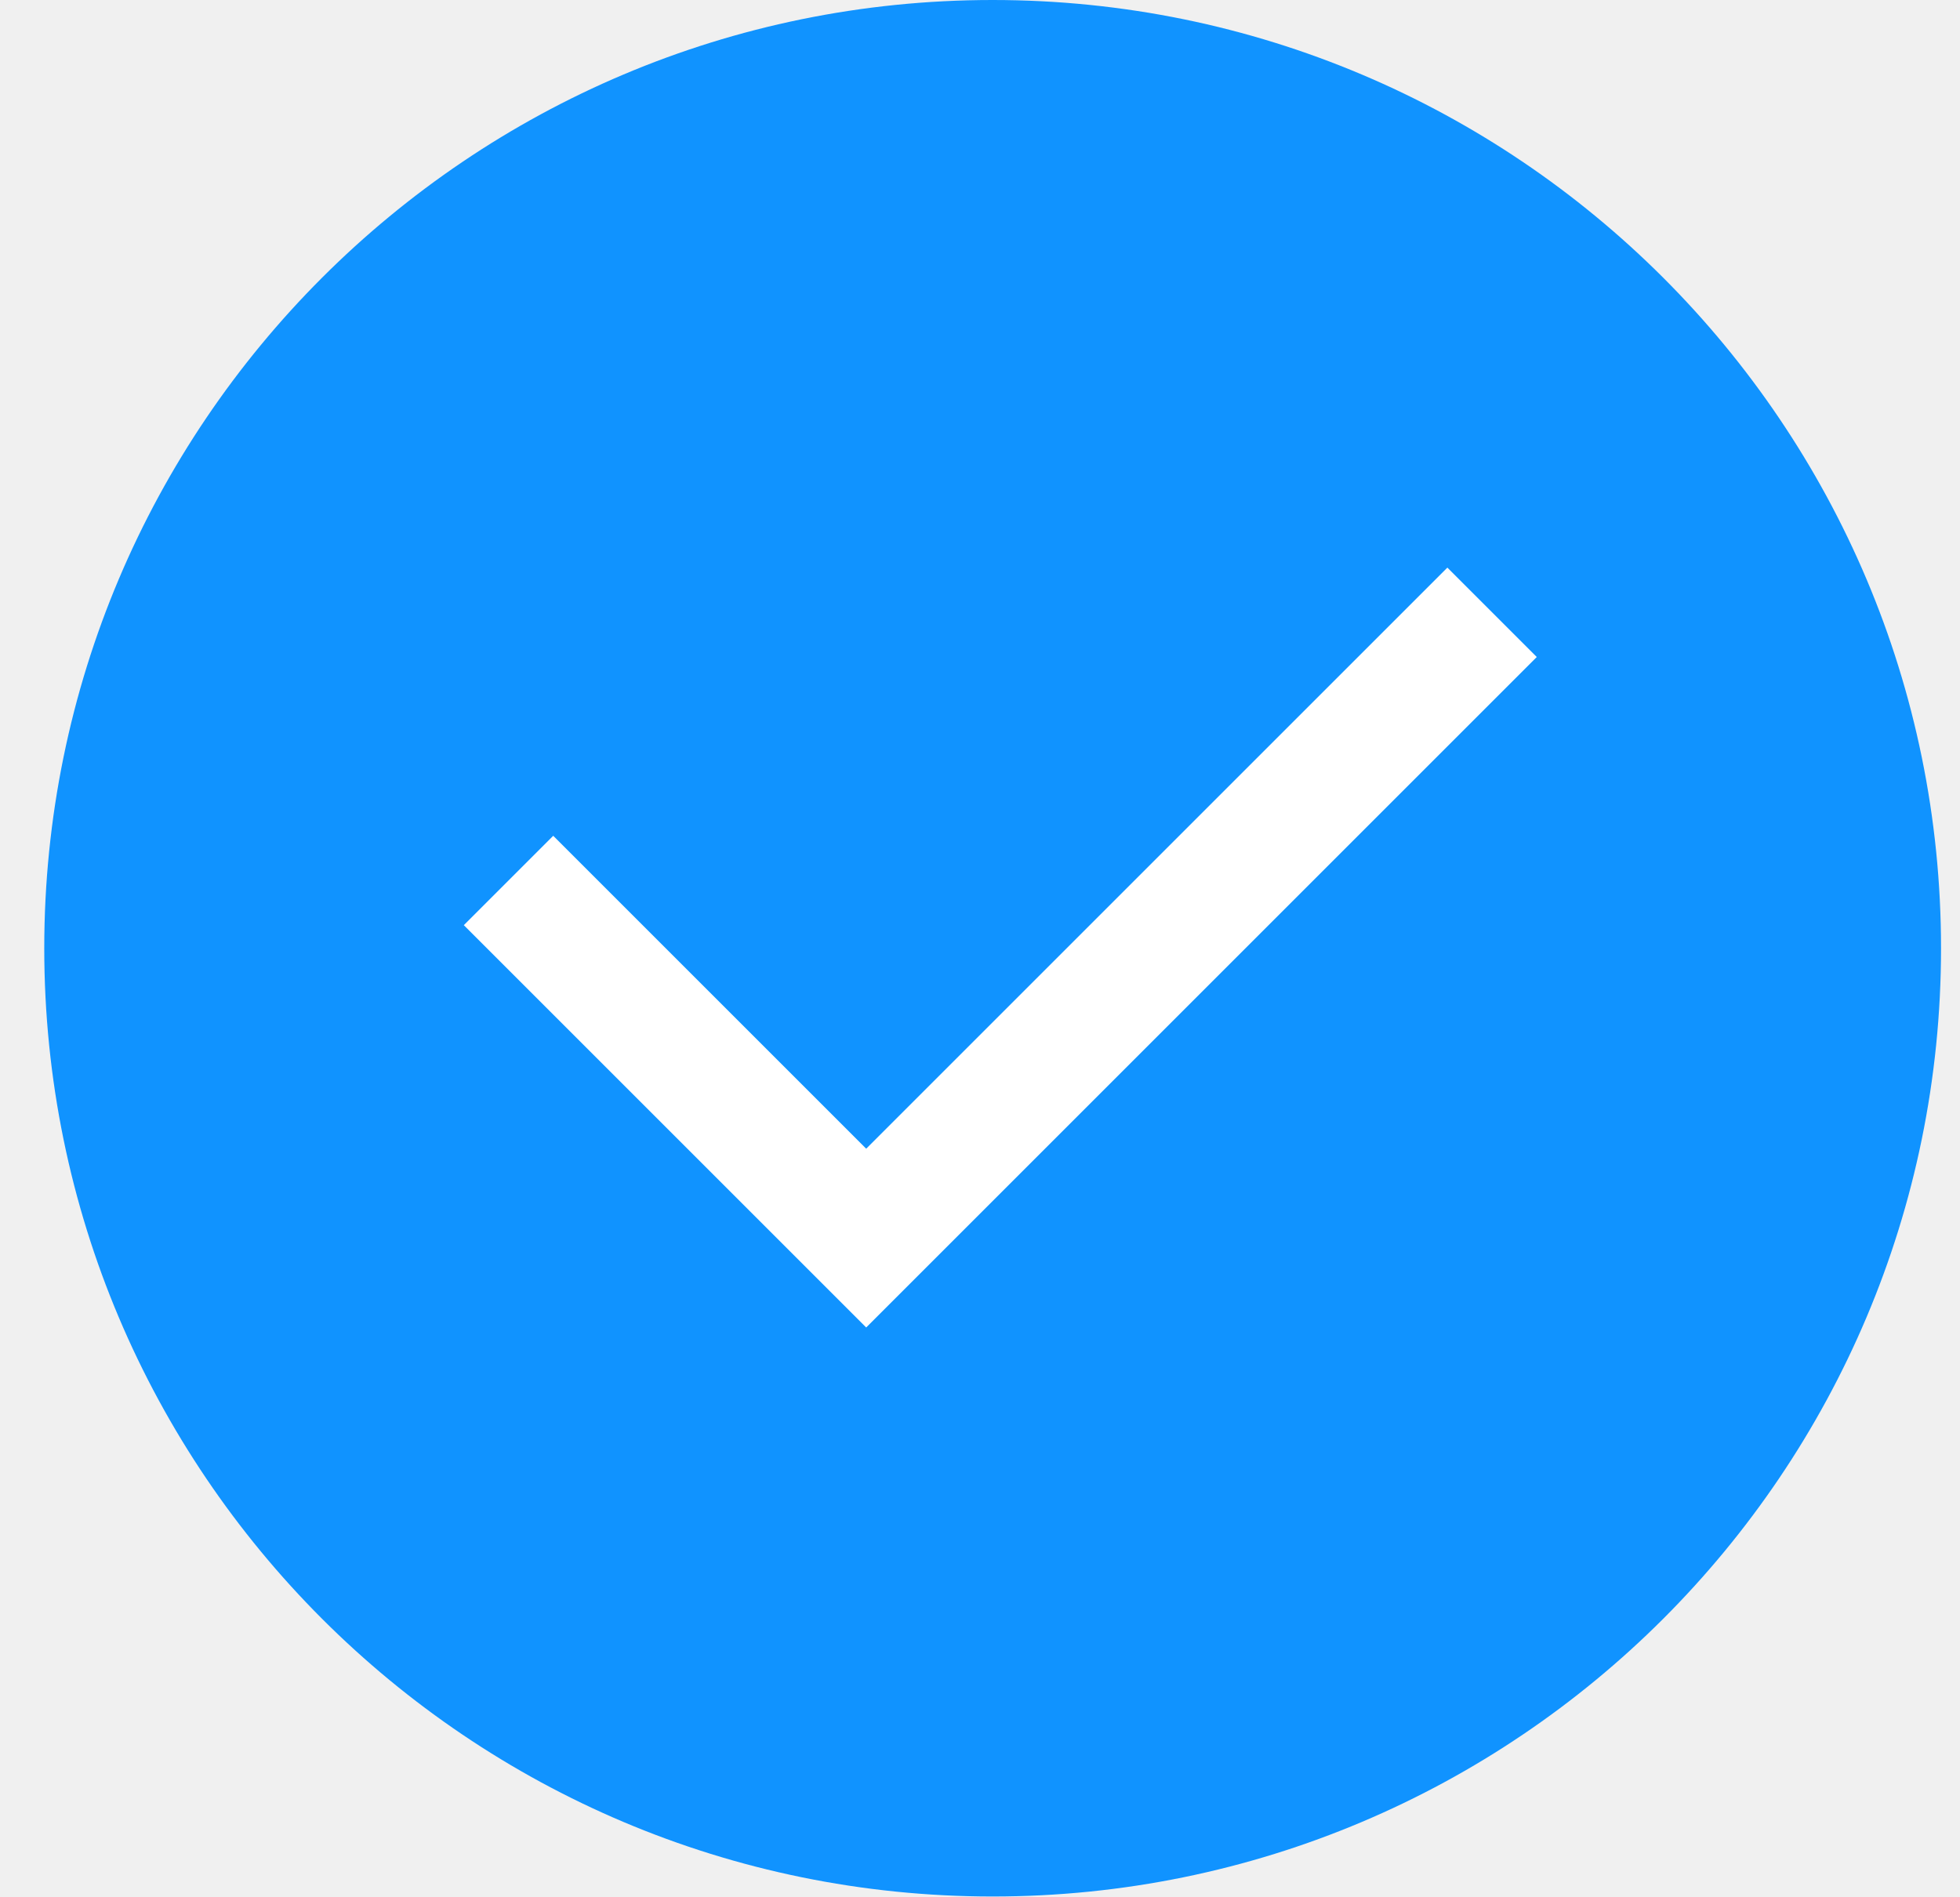
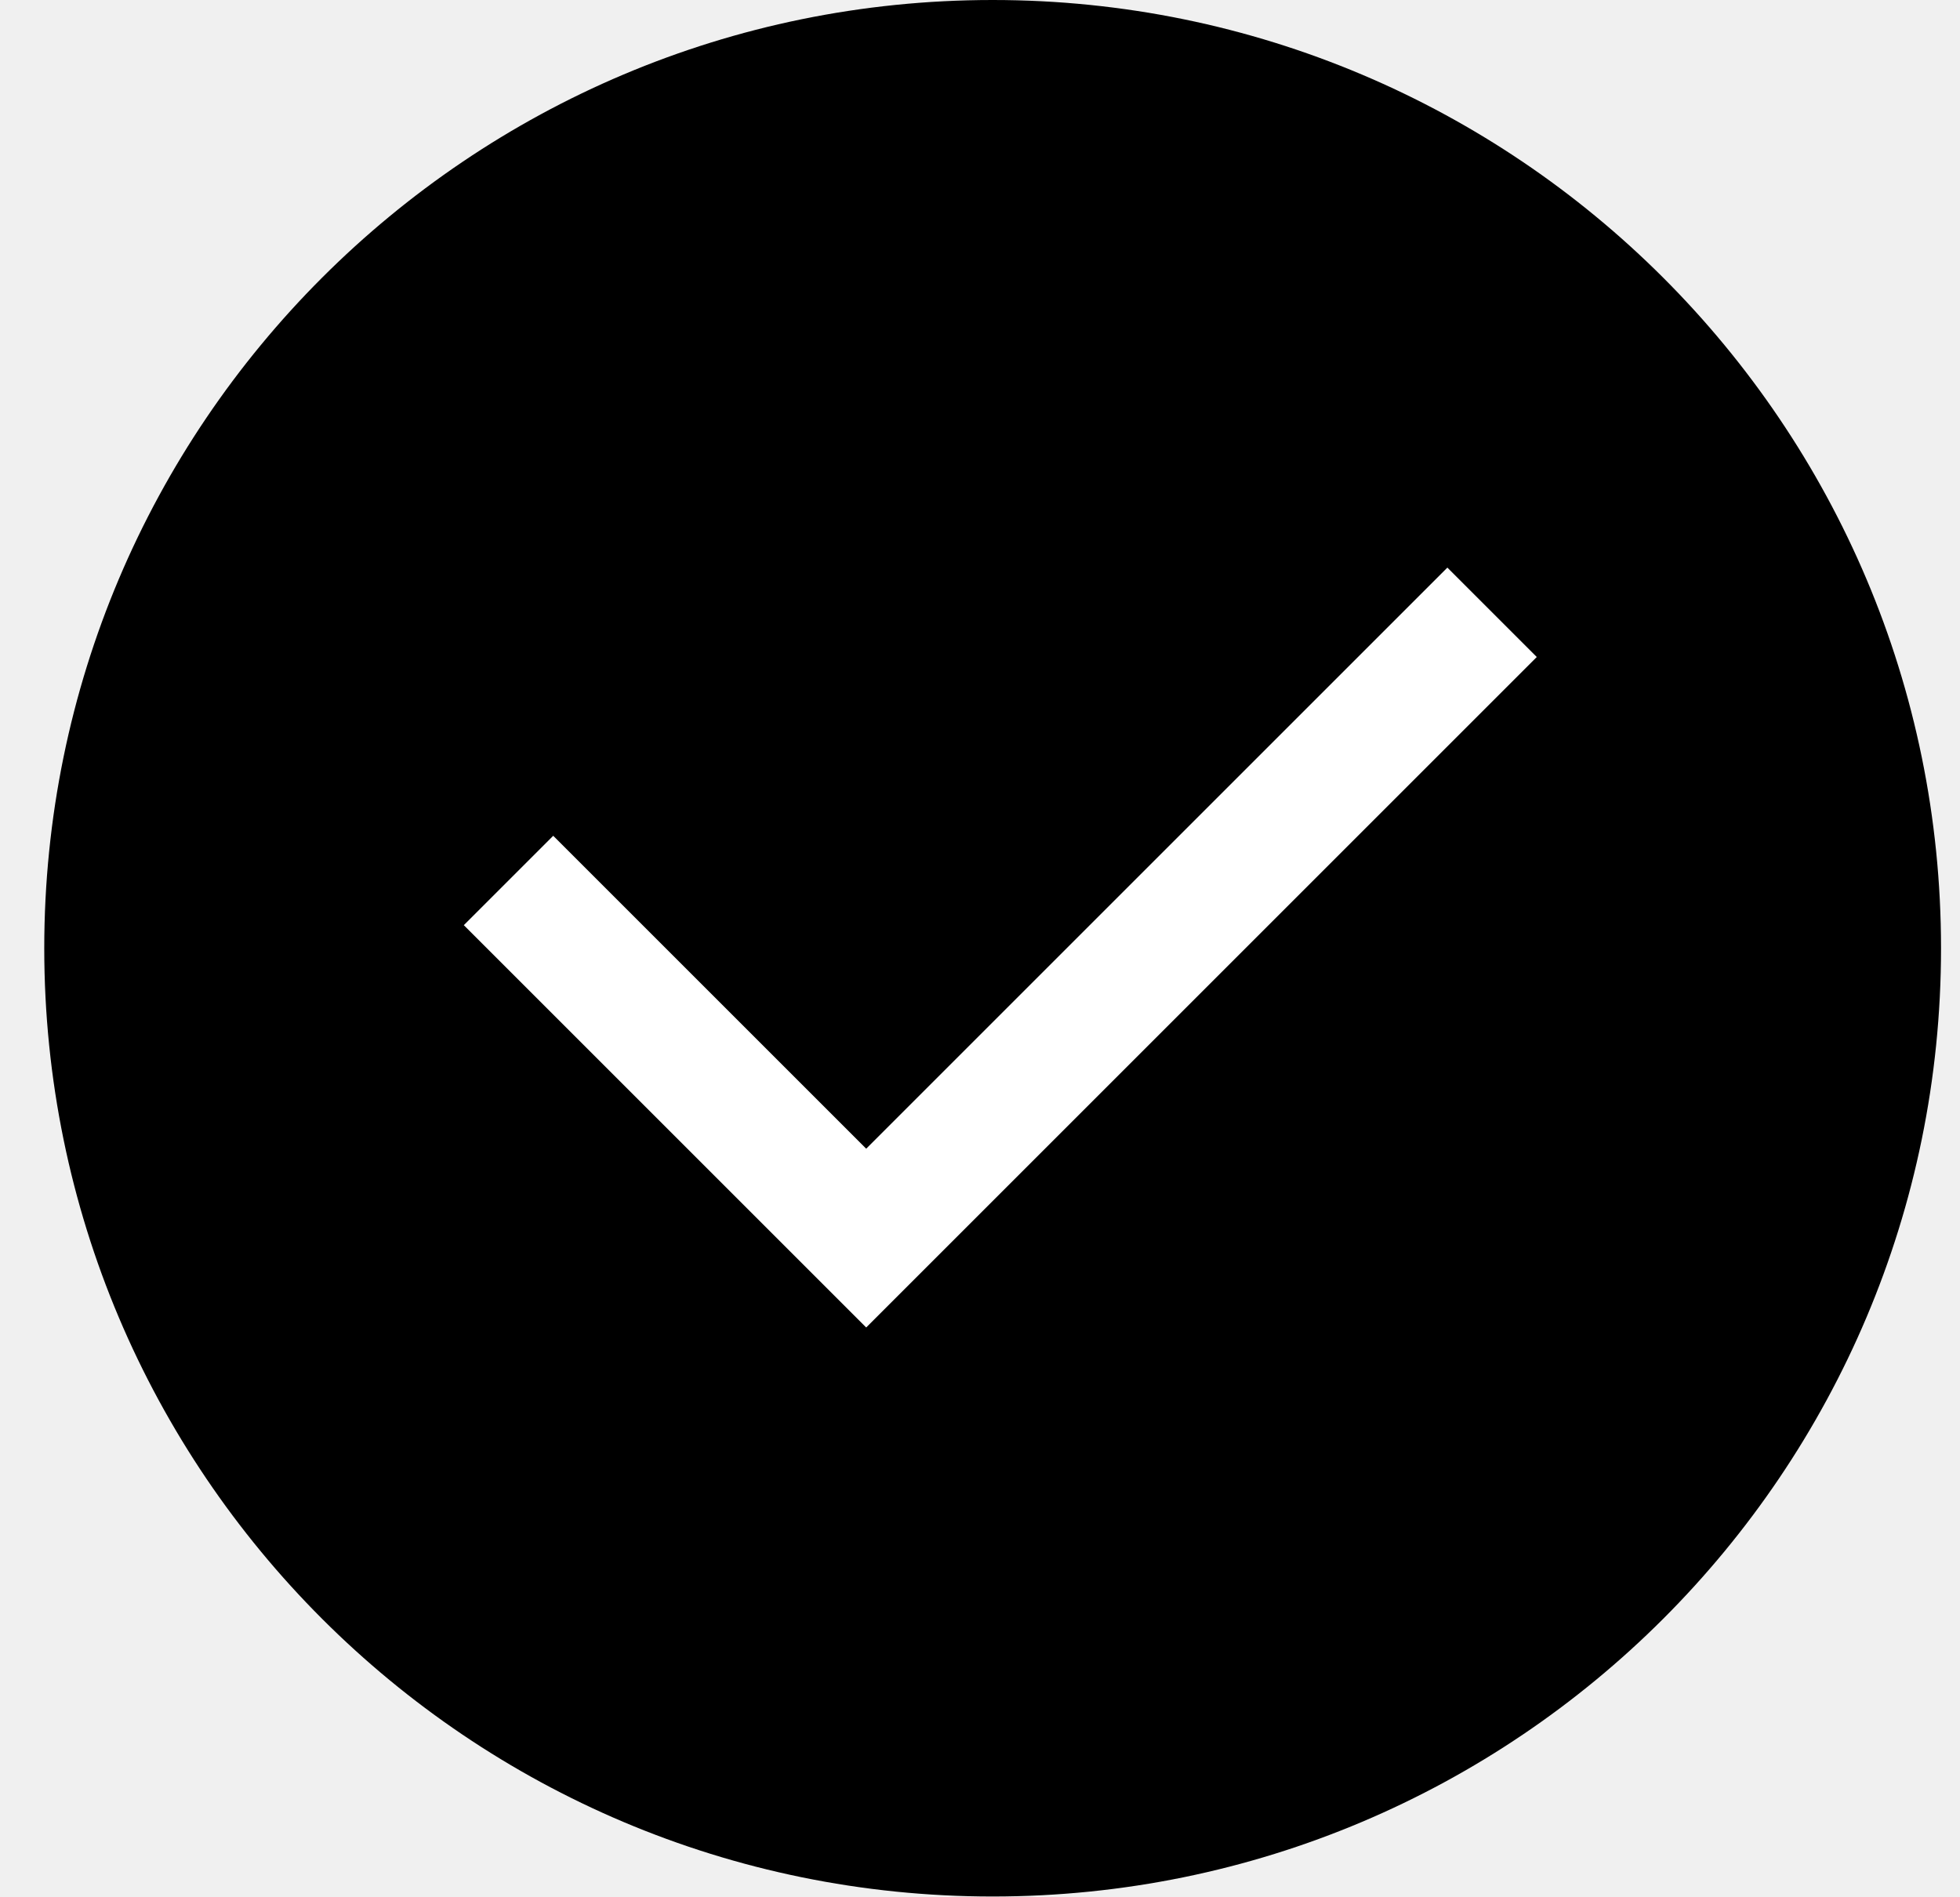
<svg xmlns="http://www.w3.org/2000/svg" width="31" height="30" viewBox="0 0 31 30" fill="none">
  <g clip-path="url(#clip0_2963_27915)">
-     <circle cx="15.7" cy="15" r="15" fill="#1093FF" />
+     <circle cx="15.7" cy="15" r="15" fill="currentcolor" />
    <path d="M13.7 18.171L22.892 8.979L24.306 10.393L13.7 20.999L7.336 14.635L8.75 13.221L13.7 18.171Z" fill="white" />
  </g>
  <defs>
    <clipPath id="clip0_2963_27915">
      <rect width="30" height="30" fill="white" transform="translate(0.700195)" />
    </clipPath>
  </defs>
</svg>
